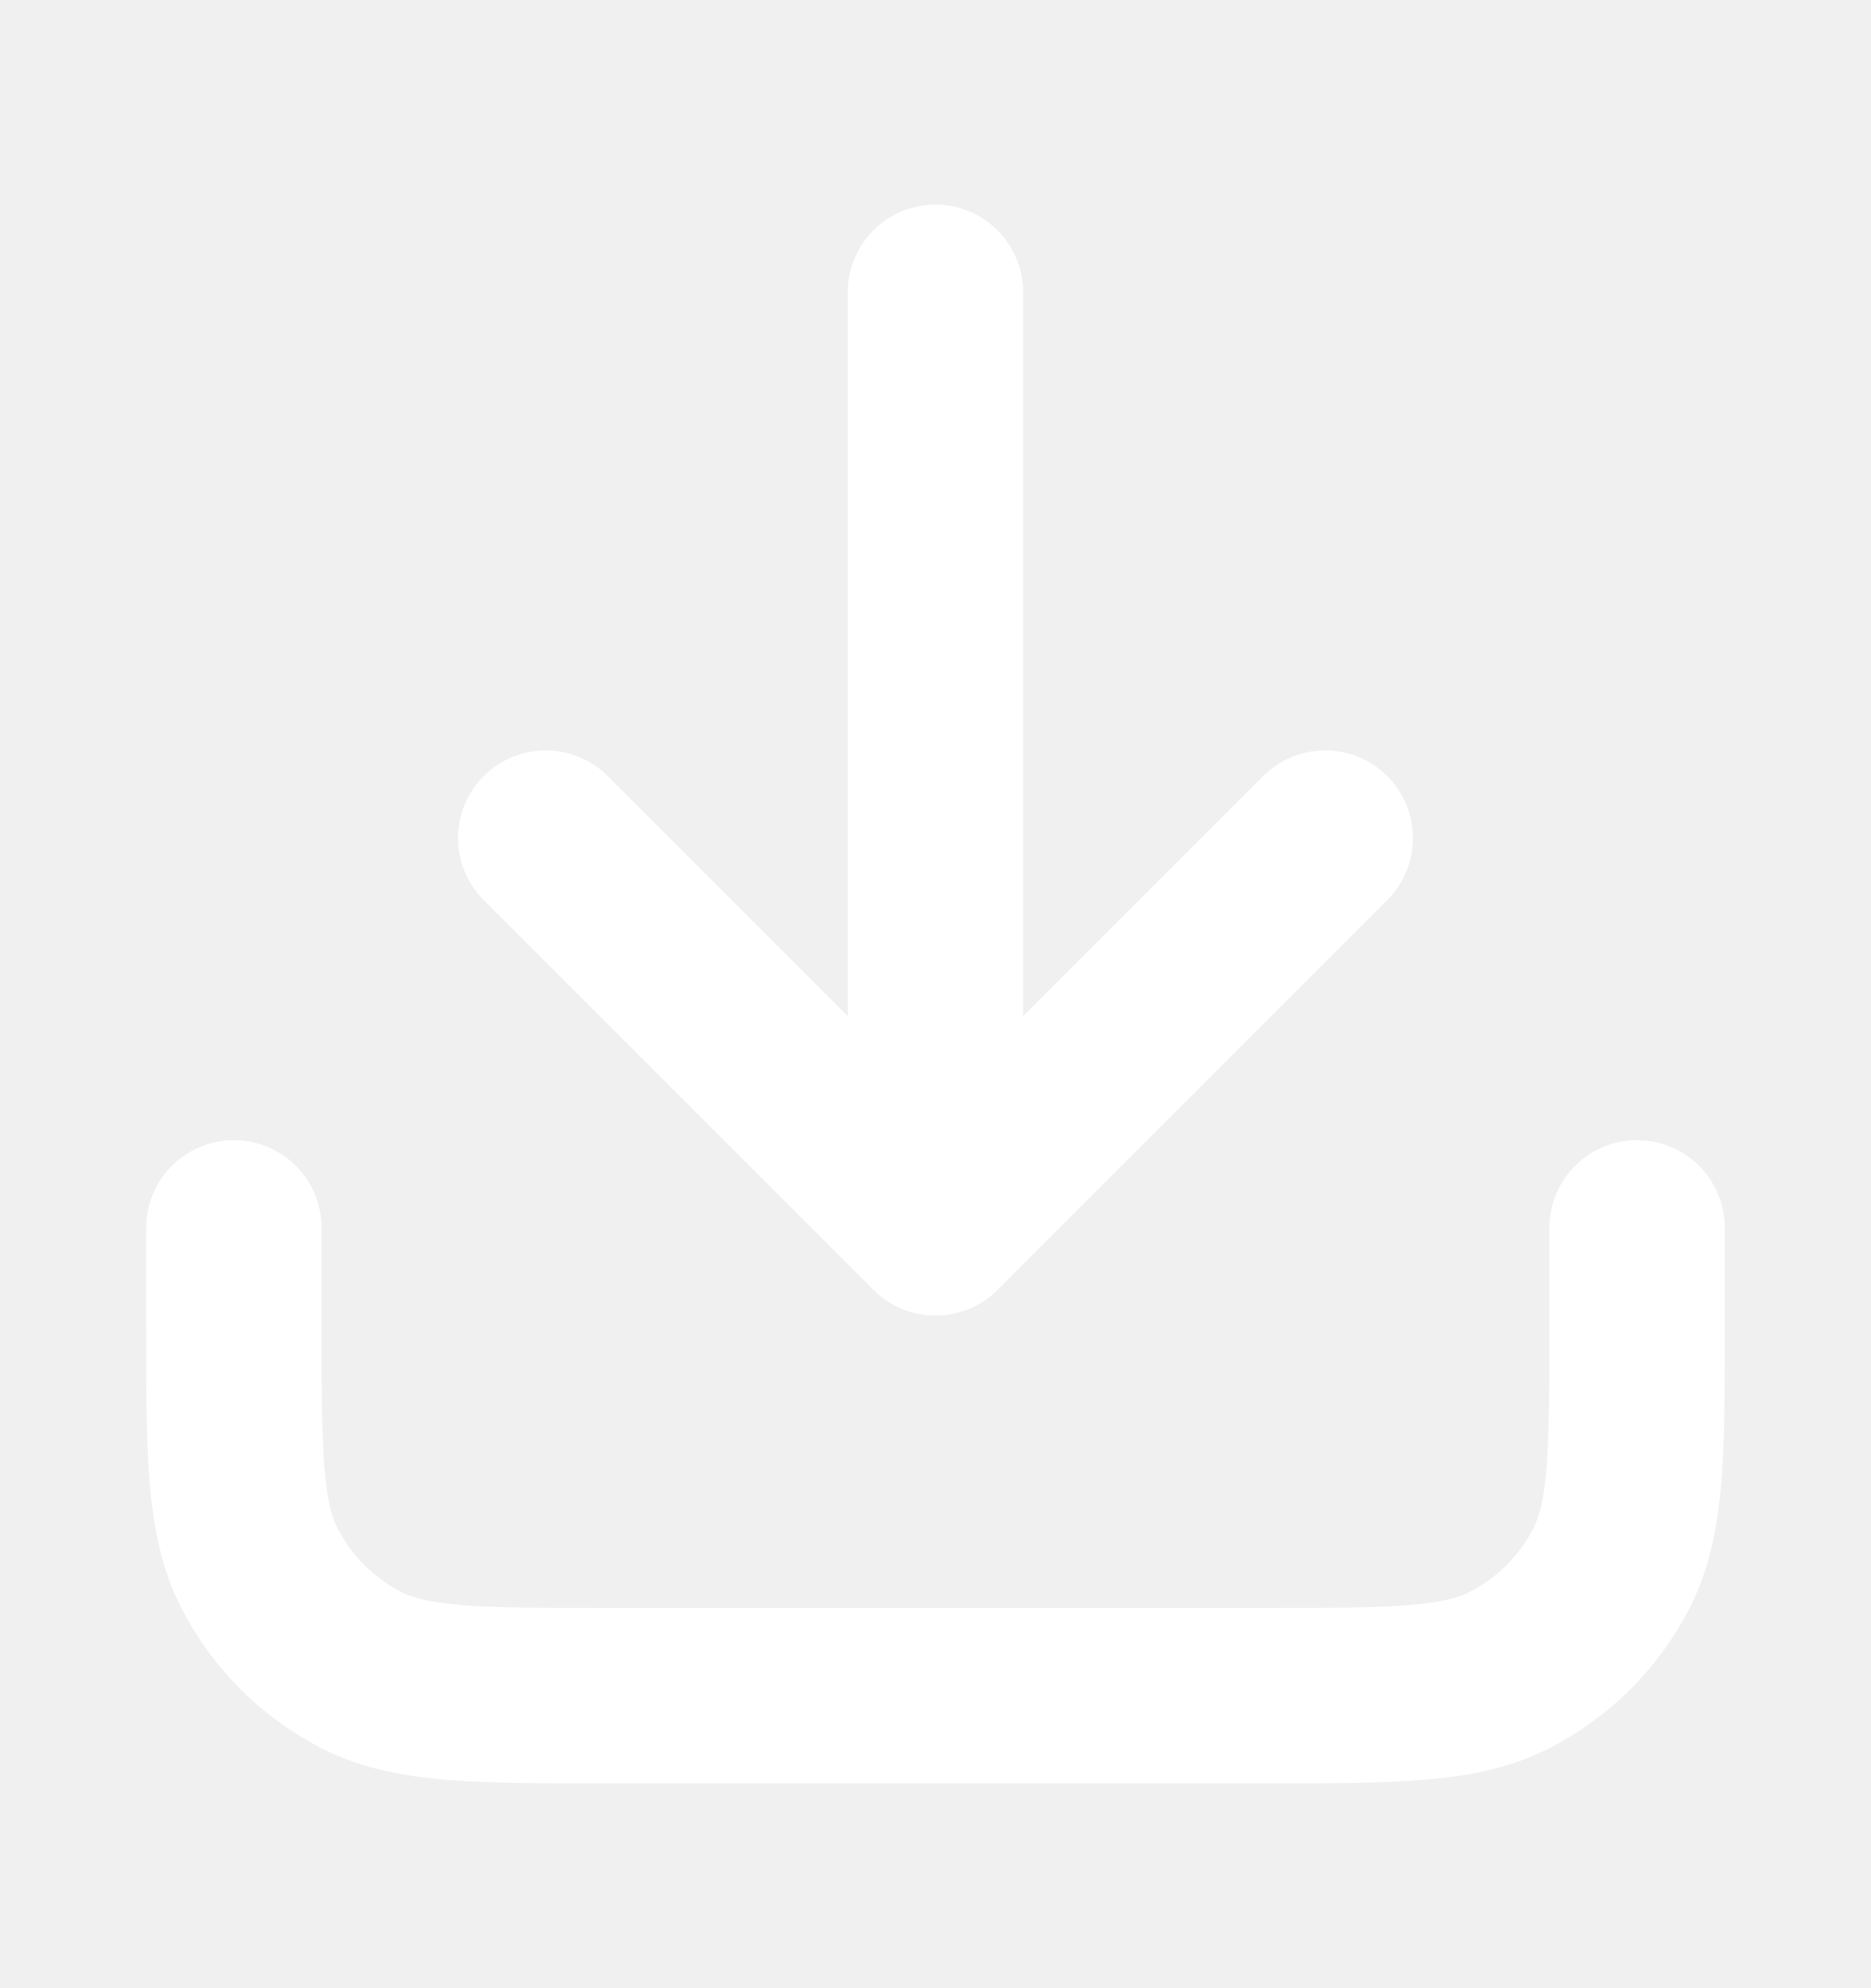
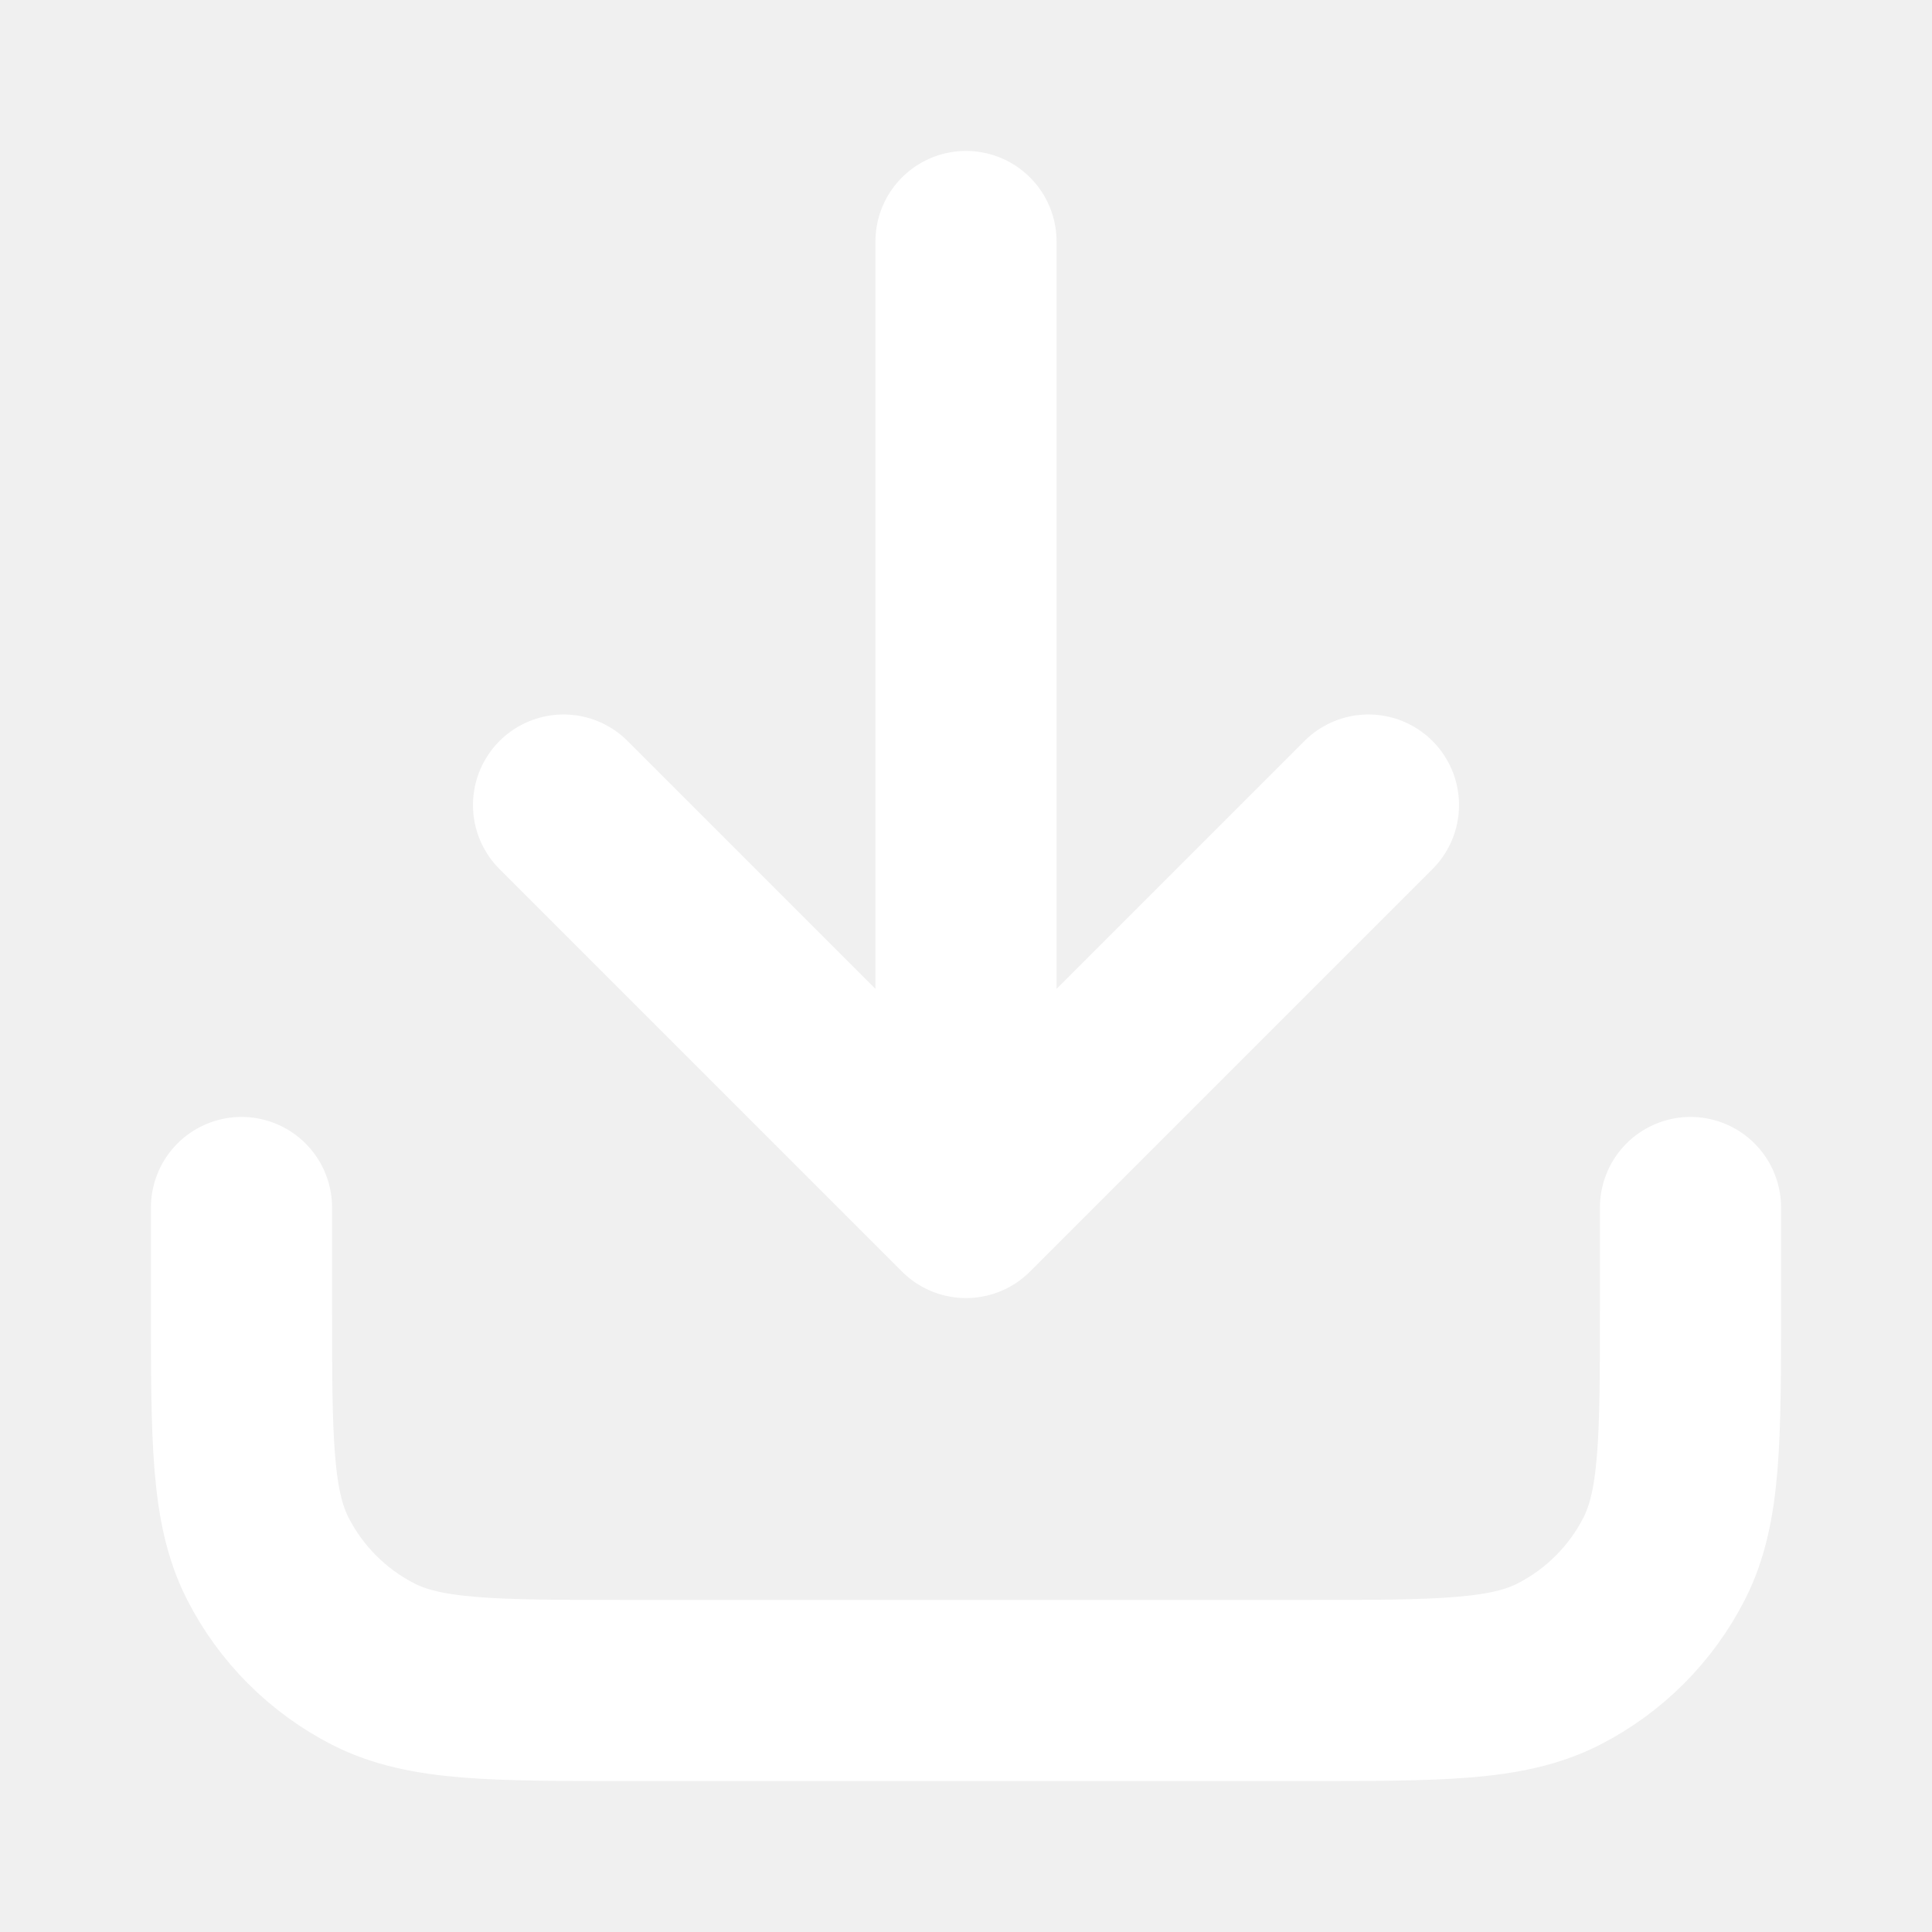
- <svg xmlns="http://www.w3.org/2000/svg" width="16" height="17" viewBox="0 0 16 17" fill="none">
-   <path d="M14 10.5V11.3C14 12.42 14 12.98 13.782 13.408C13.59 13.784 13.284 14.09 12.908 14.282C12.48 14.5 11.92 14.5 10.8 14.5H5.2C4.08 14.5 3.52 14.5 3.092 14.282C2.716 14.09 2.41 13.784 2.218 13.408C2 12.98 2 12.42 2 11.3V10.5M11.333 7.167L8 10.5M8 10.5L4.667 7.167M8 10.5V2.5" stroke="white" stroke-width="1.5" stroke-linecap="round" stroke-linejoin="round" />
+ <svg xmlns="http://www.w3.org/2000/svg" width="16" height="16" viewBox="0 0 16 16" fill="none">
+   <path d="M14 10V10.8C14 11.92 14 12.48 13.782 12.908C13.59 13.284 13.284 13.59 12.908 13.782C12.48 14 11.92 14 10.8 14H5.2C4.08 14 3.52 14 3.092 13.782C2.716 13.59 2.41 13.284 2.218 12.908C2 12.48 2 11.92 2 10.8V10M11.333 6.667L8 10M8 10L4.667 6.667M8 10V2" stroke="white" stroke-width="1.5" stroke-linecap="round" stroke-linejoin="round" />
</svg>
